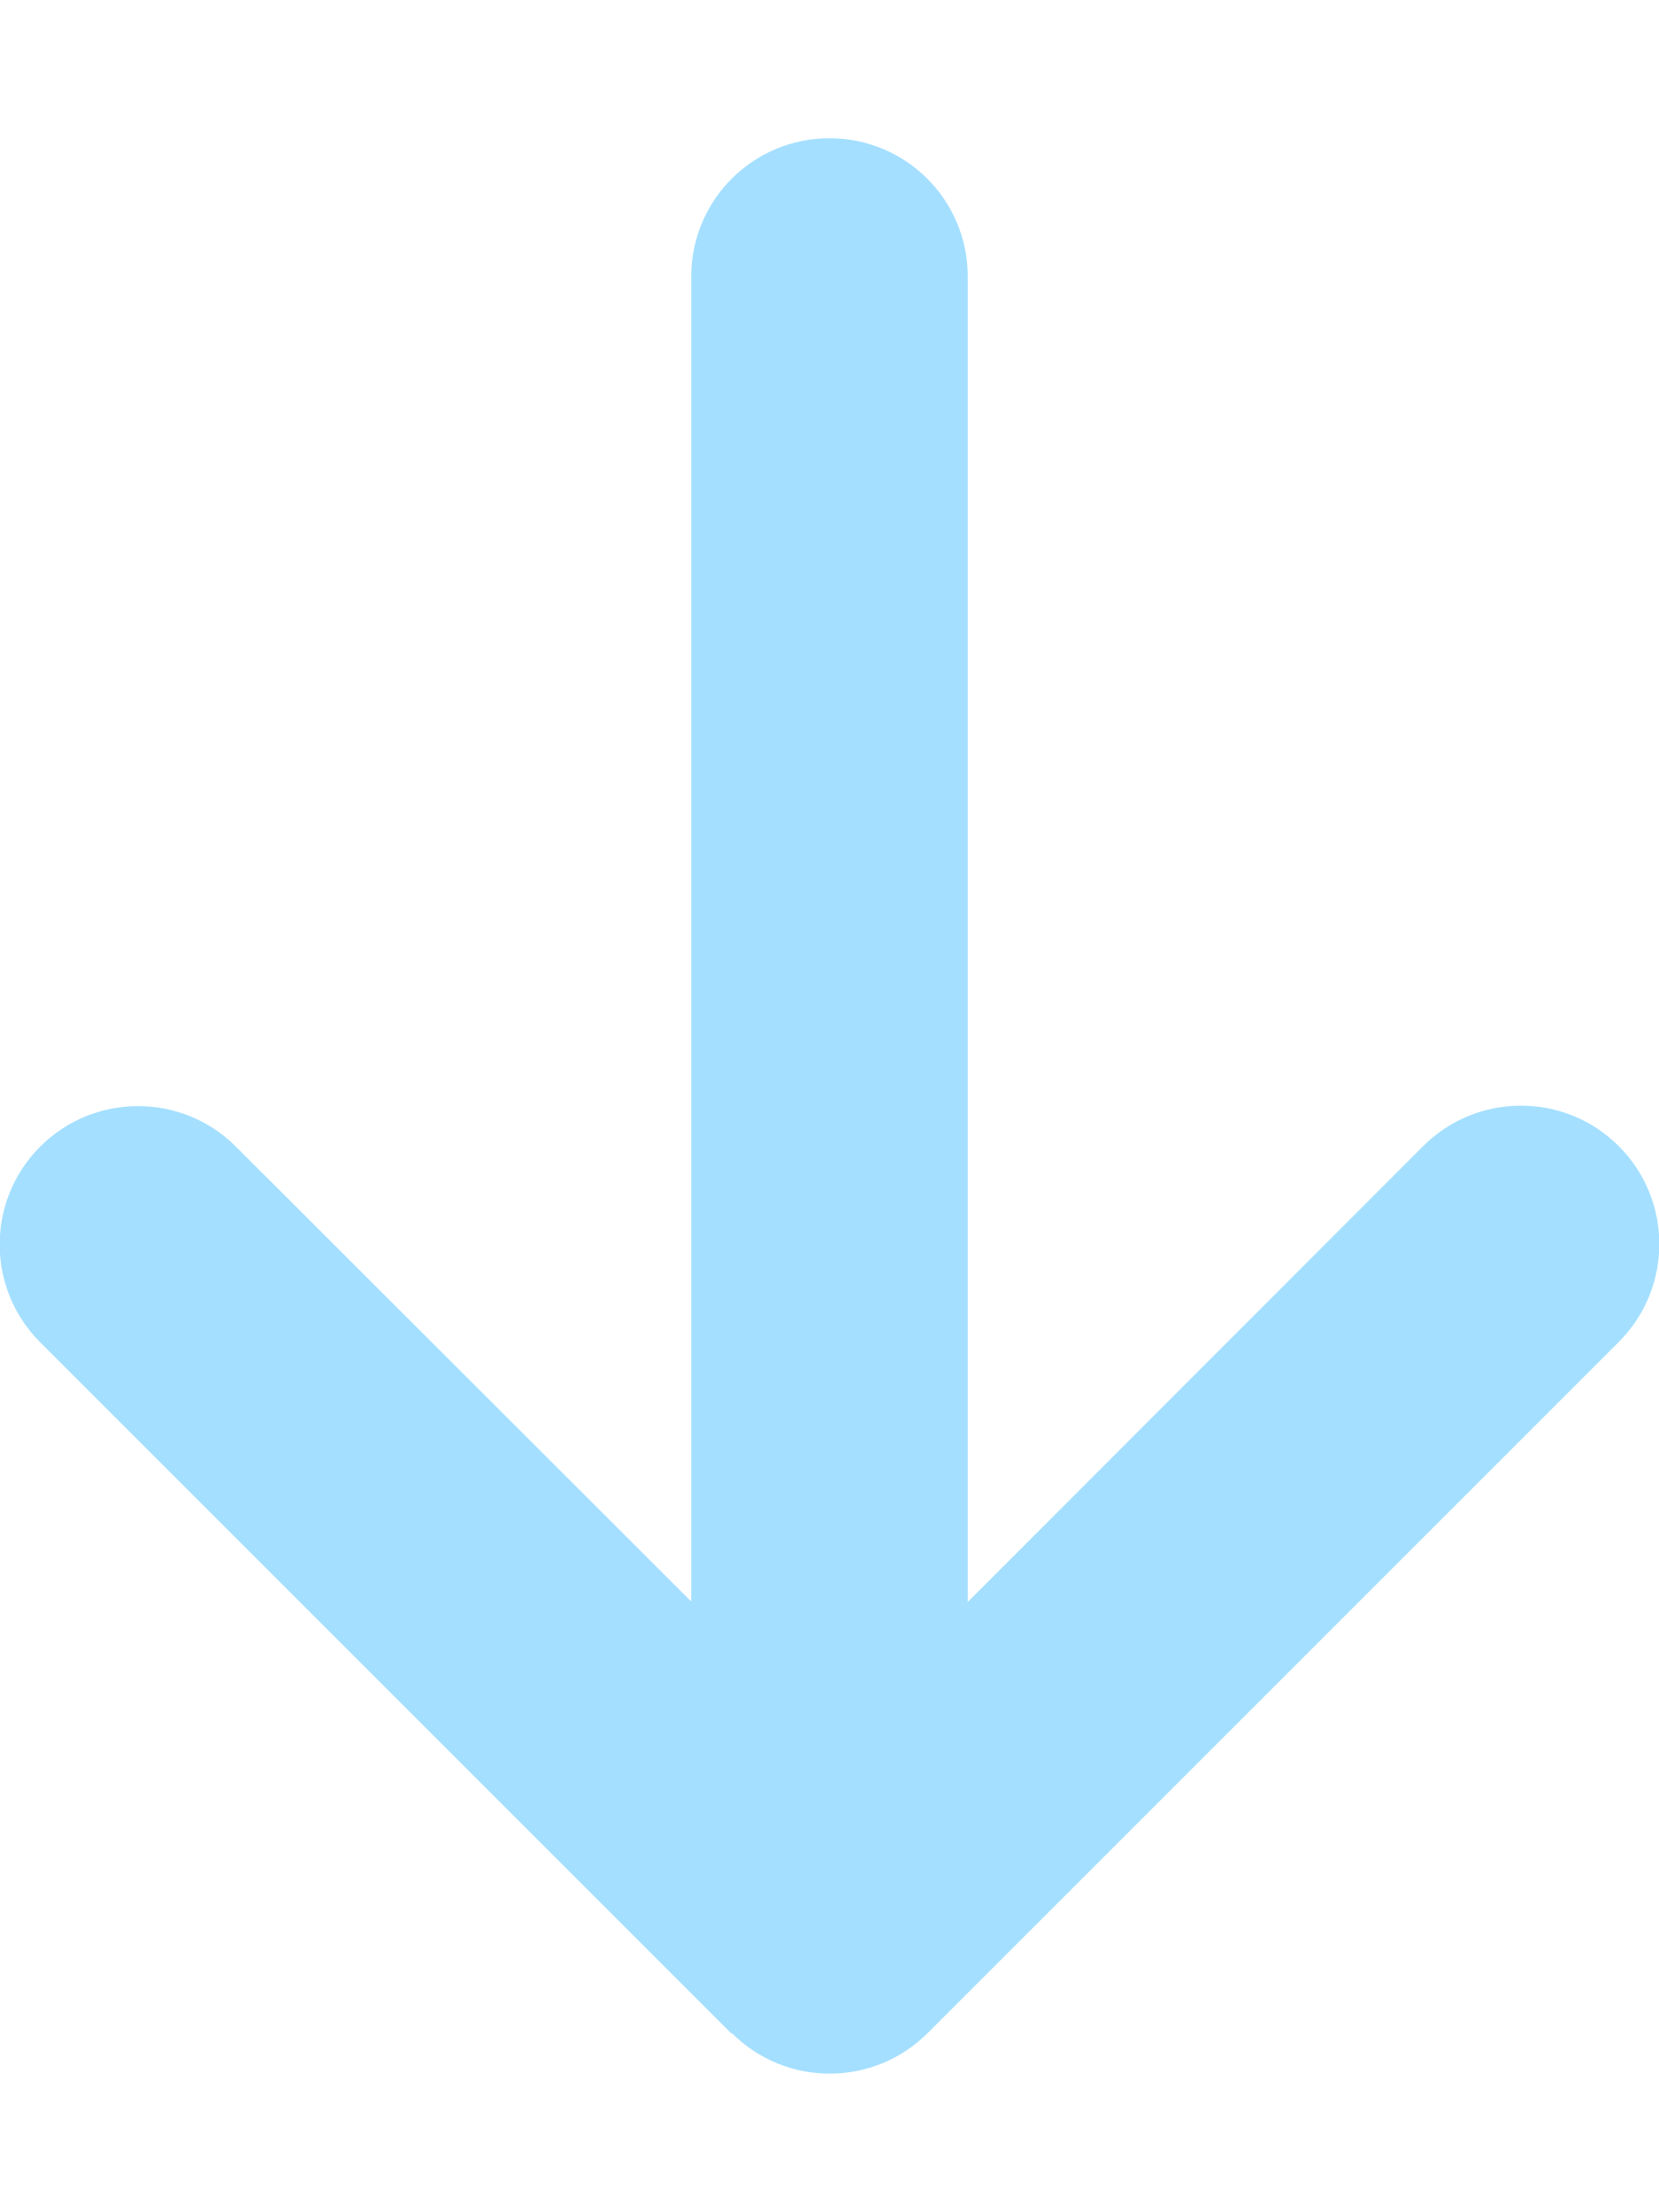
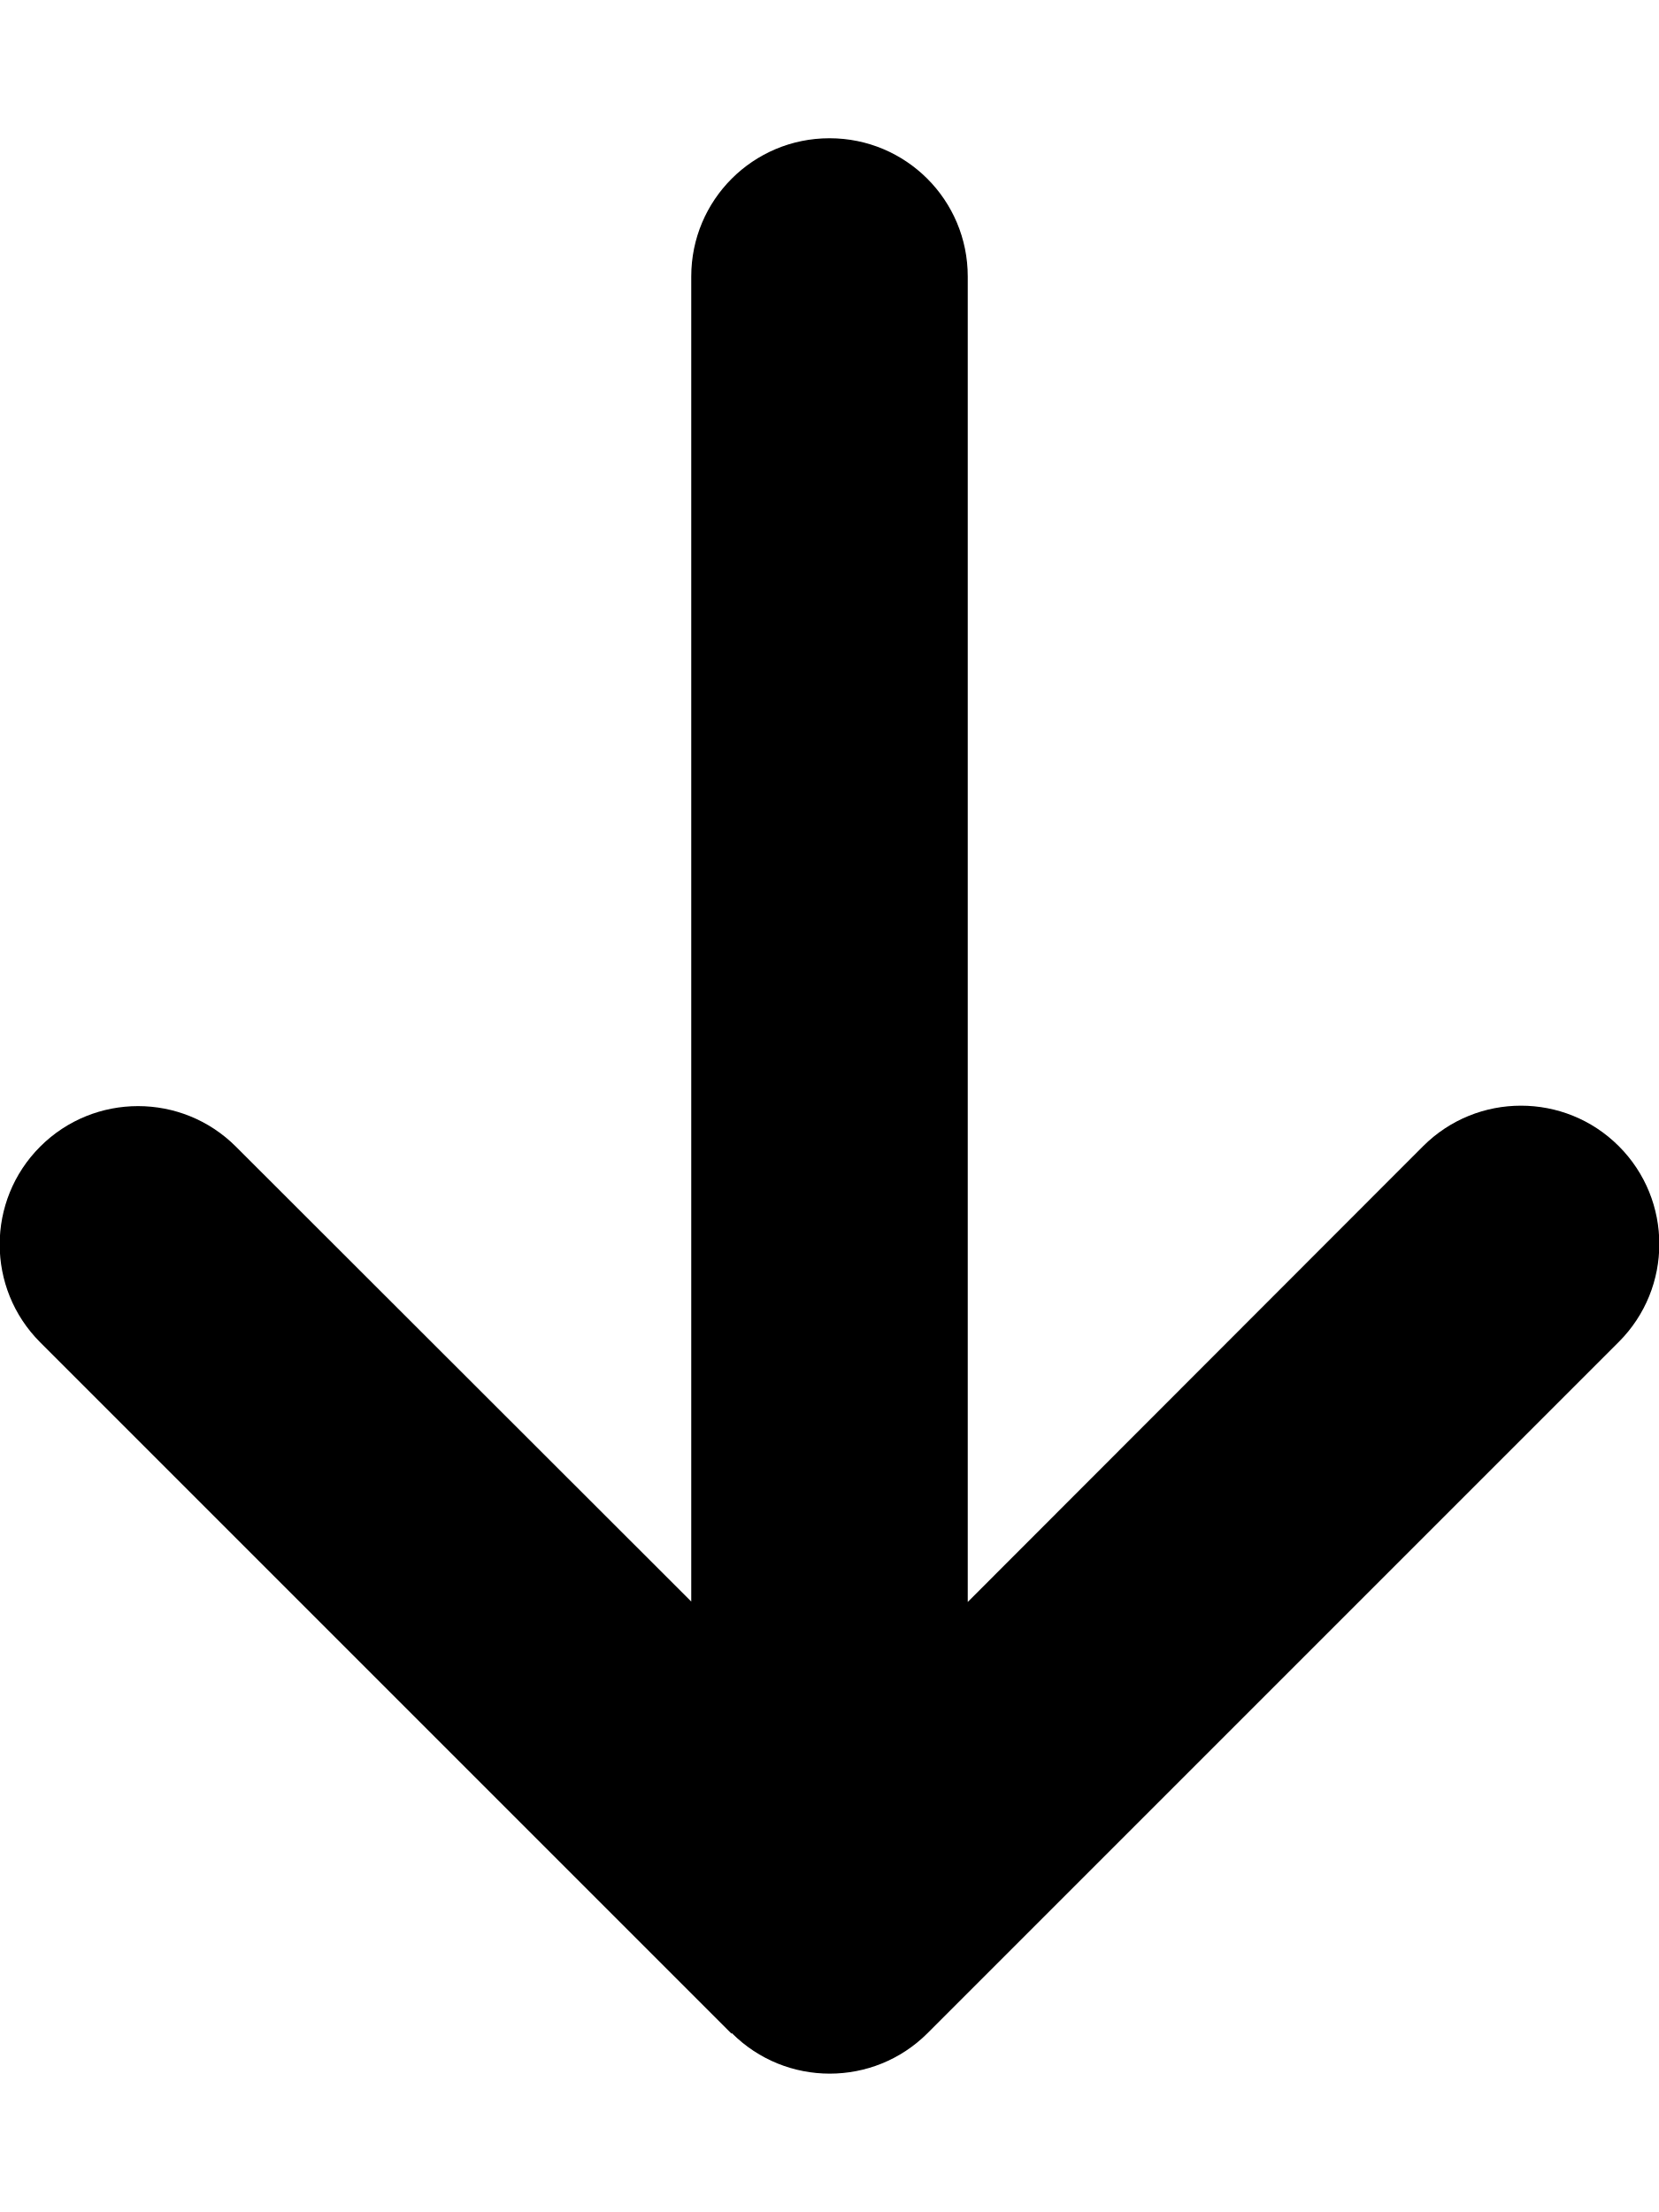
<svg xmlns="http://www.w3.org/2000/svg" viewBox="0 0 384 512" width="60px" heigth="100px">
-   <path fill="#a4dfff" d="M169.4 470.6c12.5 12.5 32.8 12.5 45.3 0l160-160c12.5-12.5 12.5-32.8 0-45.3s-32.8-12.5-45.3 0L224 370.8 224 64c0-17.7-14.3-32-32-32s-32 14.3-32 32l0 306.7L54.6 265.4c-12.5-12.5-32.8-12.5-45.3 0s-12.5 32.8 0 45.3l160 160z" />
+   <path d="M169.4 470.6c12.5 12.5 32.8 12.5 45.3 0l160-160c12.5-12.5 12.5-32.8 0-45.3s-32.8-12.5-45.3 0L224 370.8 224 64c0-17.7-14.3-32-32-32s-32 14.3-32 32l0 306.7L54.6 265.4c-12.5-12.5-32.8-12.5-45.3 0s-12.5 32.8 0 45.3l160 160z" />
</svg>
